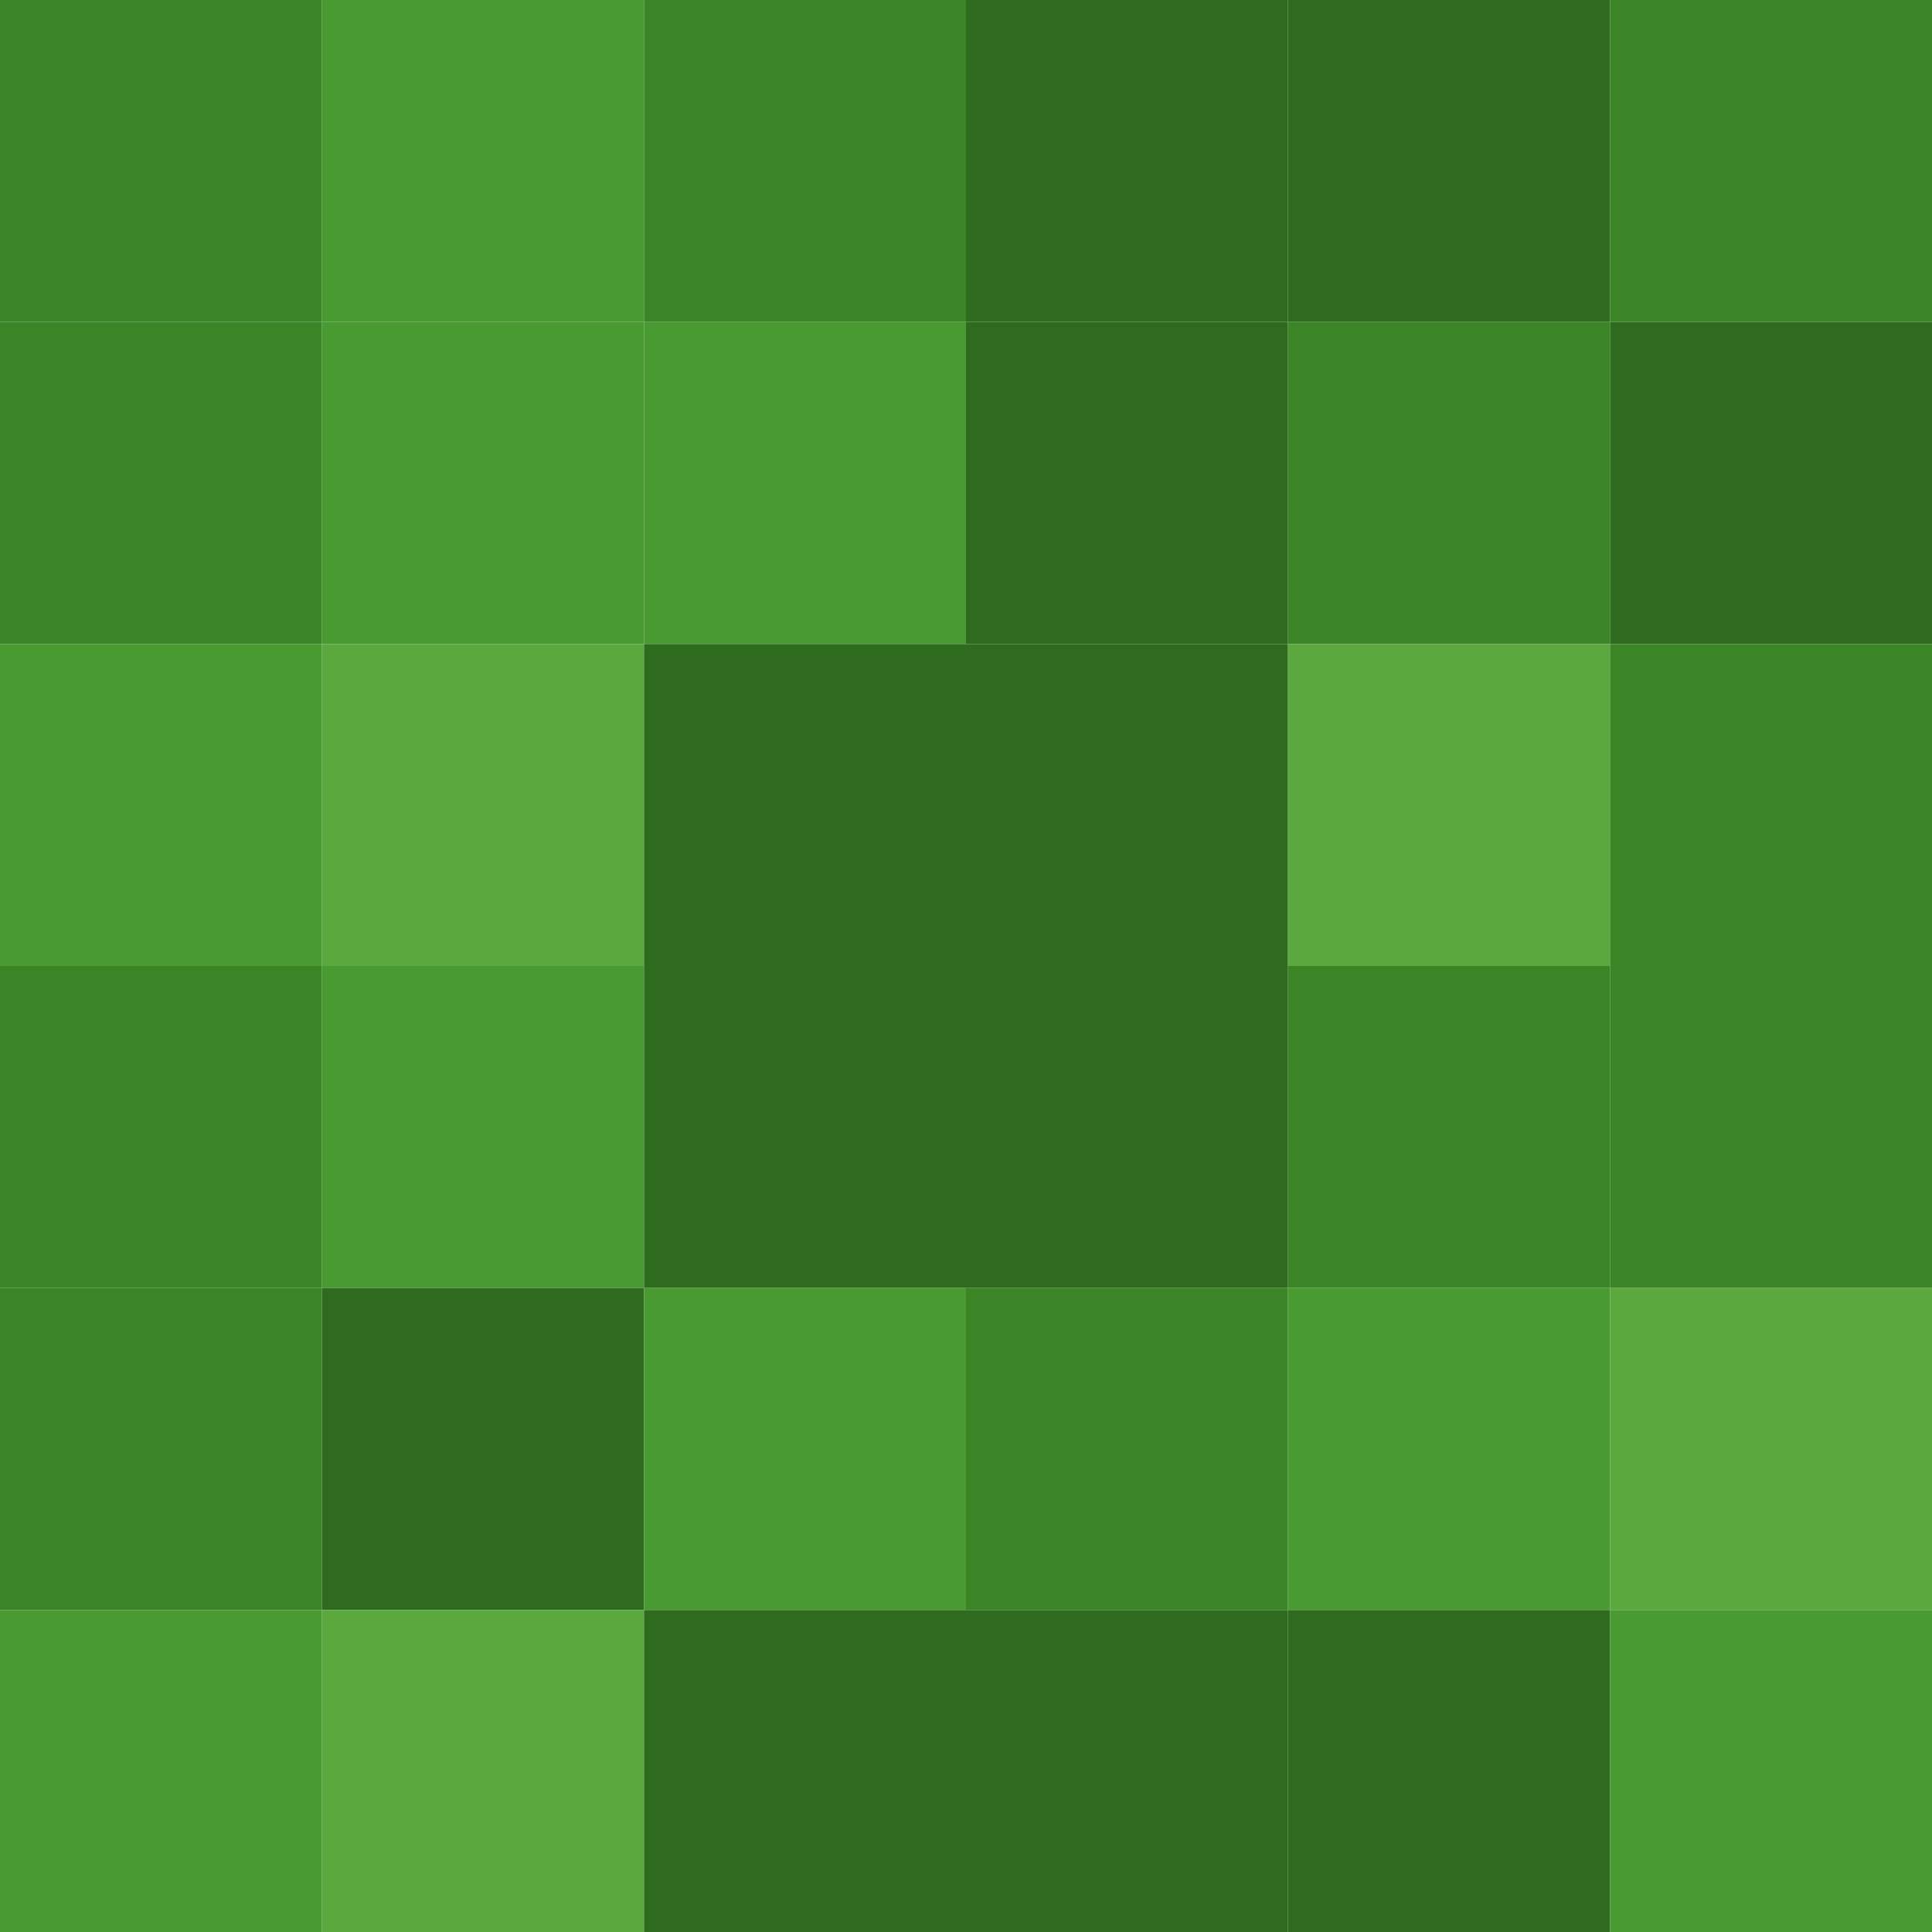
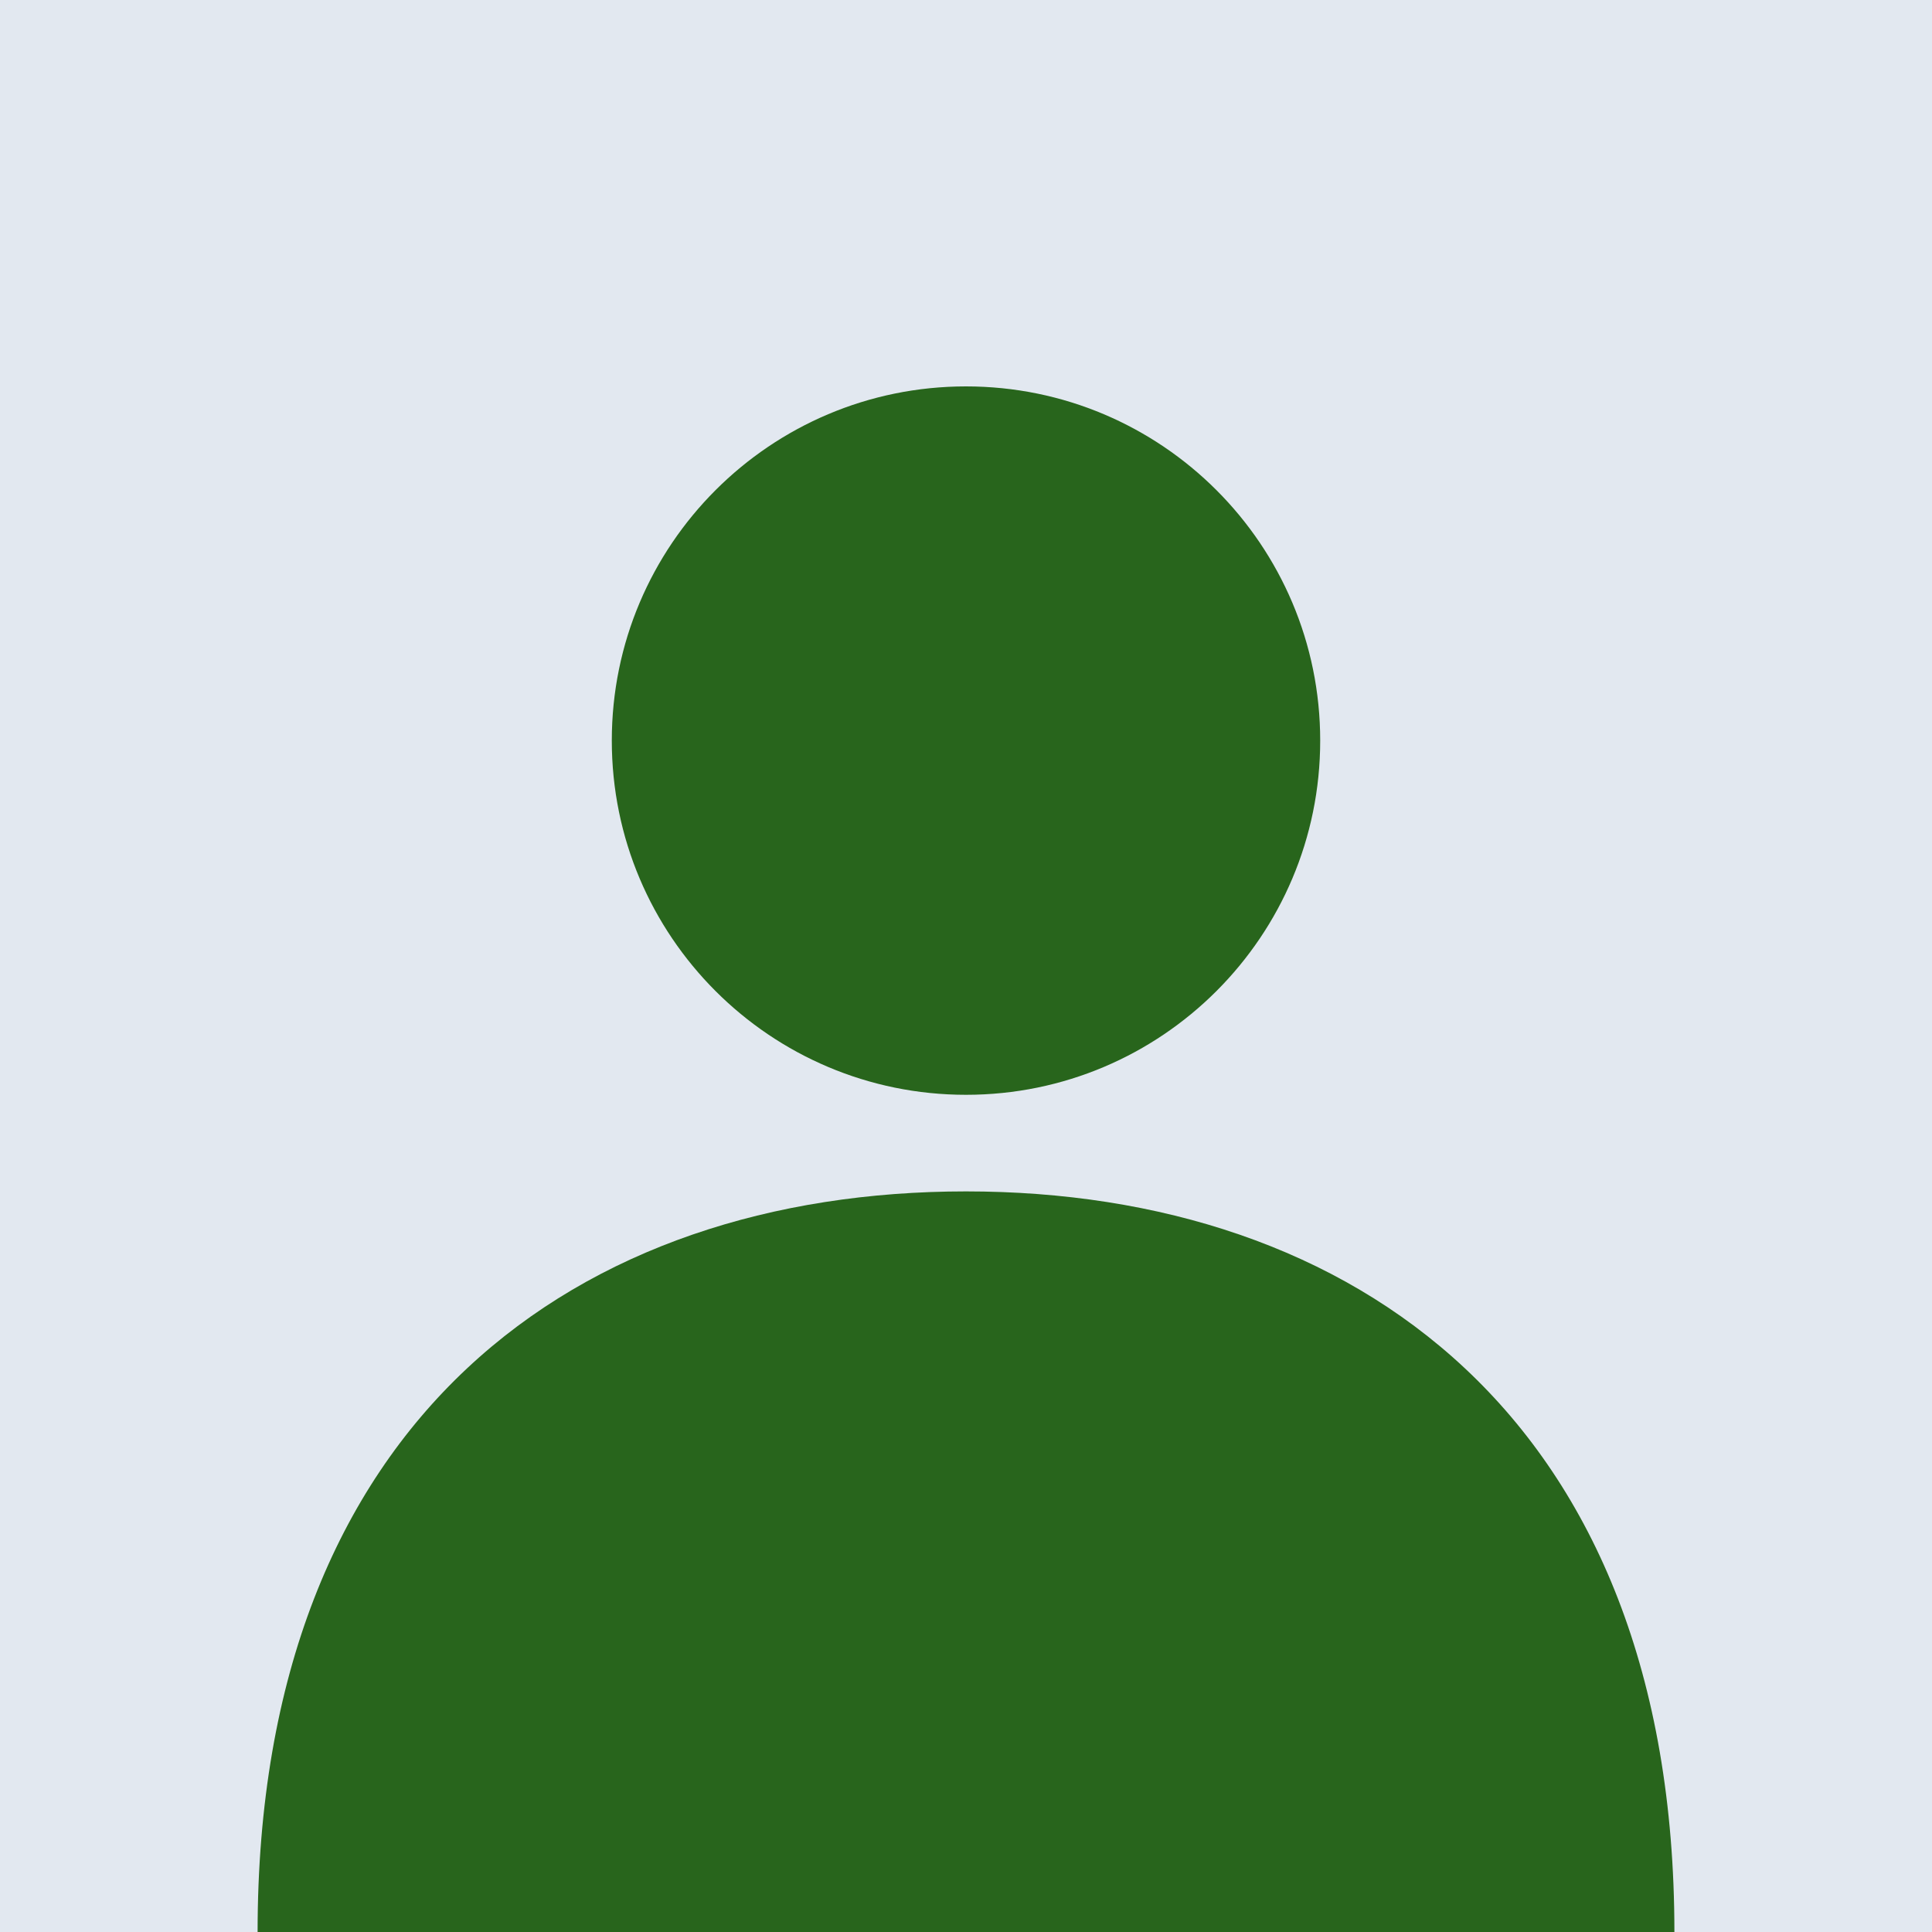
<svg xmlns="http://www.w3.org/2000/svg" viewBox="0 0 120 120" width="120" height="120">
-   <rect x="0" y="0" width="20" height="20" fill="#3C8527" />
-   <rect x="20" y="0" width="20" height="20" fill="#4a9a32" />
-   <rect x="40" y="0" width="20" height="20" fill="#3C8527" />
-   <rect x="60" y="0" width="20" height="20" fill="#2f6b1f" />
-   <rect x="80" y="0" width="20" height="20" fill="#2f6b1f" />
-   <rect x="100" y="0" width="20" height="20" fill="#3C8527" />
-   <rect x="0" y="20" width="20" height="20" fill="#3C8527" />
-   <rect x="20" y="20" width="20" height="20" fill="#4a9a32" />
-   <rect x="40" y="20" width="20" height="20" fill="#4a9a32" />
-   <rect x="60" y="20" width="20" height="20" fill="#2f6b1f" />
-   <rect x="80" y="20" width="20" height="20" fill="#3C8527" />
-   <rect x="100" y="20" width="20" height="20" fill="#2f6b1f" />
-   <rect x="0" y="40" width="20" height="20" fill="#4a9a32" />
-   <rect x="20" y="40" width="20" height="20" fill="#5aa83e" />
-   <rect x="40" y="40" width="20" height="20" fill="#2f6b1f" />
-   <rect x="60" y="40" width="20" height="20" fill="#2f6b1f" />
-   <rect x="80" y="40" width="20" height="20" fill="#5aa83e" />
-   <rect x="100" y="40" width="20" height="20" fill="#3C8527" />
-   <rect x="0" y="60" width="20" height="20" fill="#3C8527" />
-   <rect x="20" y="60" width="20" height="20" fill="#4a9a32" />
-   <rect x="40" y="60" width="20" height="20" fill="#2f6b1f" />
-   <rect x="60" y="60" width="20" height="20" fill="#2f6b1f" />
-   <rect x="80" y="60" width="20" height="20" fill="#3C8527" />
-   <rect x="100" y="60" width="20" height="20" fill="#3C8527" />
-   <rect x="0" y="80" width="20" height="20" fill="#3C8527" />
-   <rect x="20" y="80" width="20" height="20" fill="#2f6b1f" />
-   <rect x="40" y="80" width="20" height="20" fill="#4a9a32" />
-   <rect x="60" y="80" width="20" height="20" fill="#3C8527" />
-   <rect x="80" y="80" width="20" height="20" fill="#4a9a32" />
-   <rect x="100" y="80" width="20" height="20" fill="#5aa83e" />
-   <rect x="0" y="100" width="20" height="20" fill="#4a9a32" />
-   <rect x="20" y="100" width="20" height="20" fill="#5aa83e" />
-   <rect x="40" y="100" width="20" height="20" fill="#2f6b1f" />
-   <rect x="60" y="100" width="20" height="20" fill="#2f6b1f" />
-   <rect x="80" y="100" width="20" height="20" fill="#2f6b1f" />
-   <rect x="100" y="100" width="20" height="20" fill="#4a9a32" />
+   <rect width="120" height="120" fill="#E2E8F0" />
+   <circle cx="60" cy="46" r="22" fill="#28651C" />
+   <path d="M16 120 C16 88 36 74 60 74 C84 74 104 88 104 120 Z" fill="#28651C" />
</svg>
